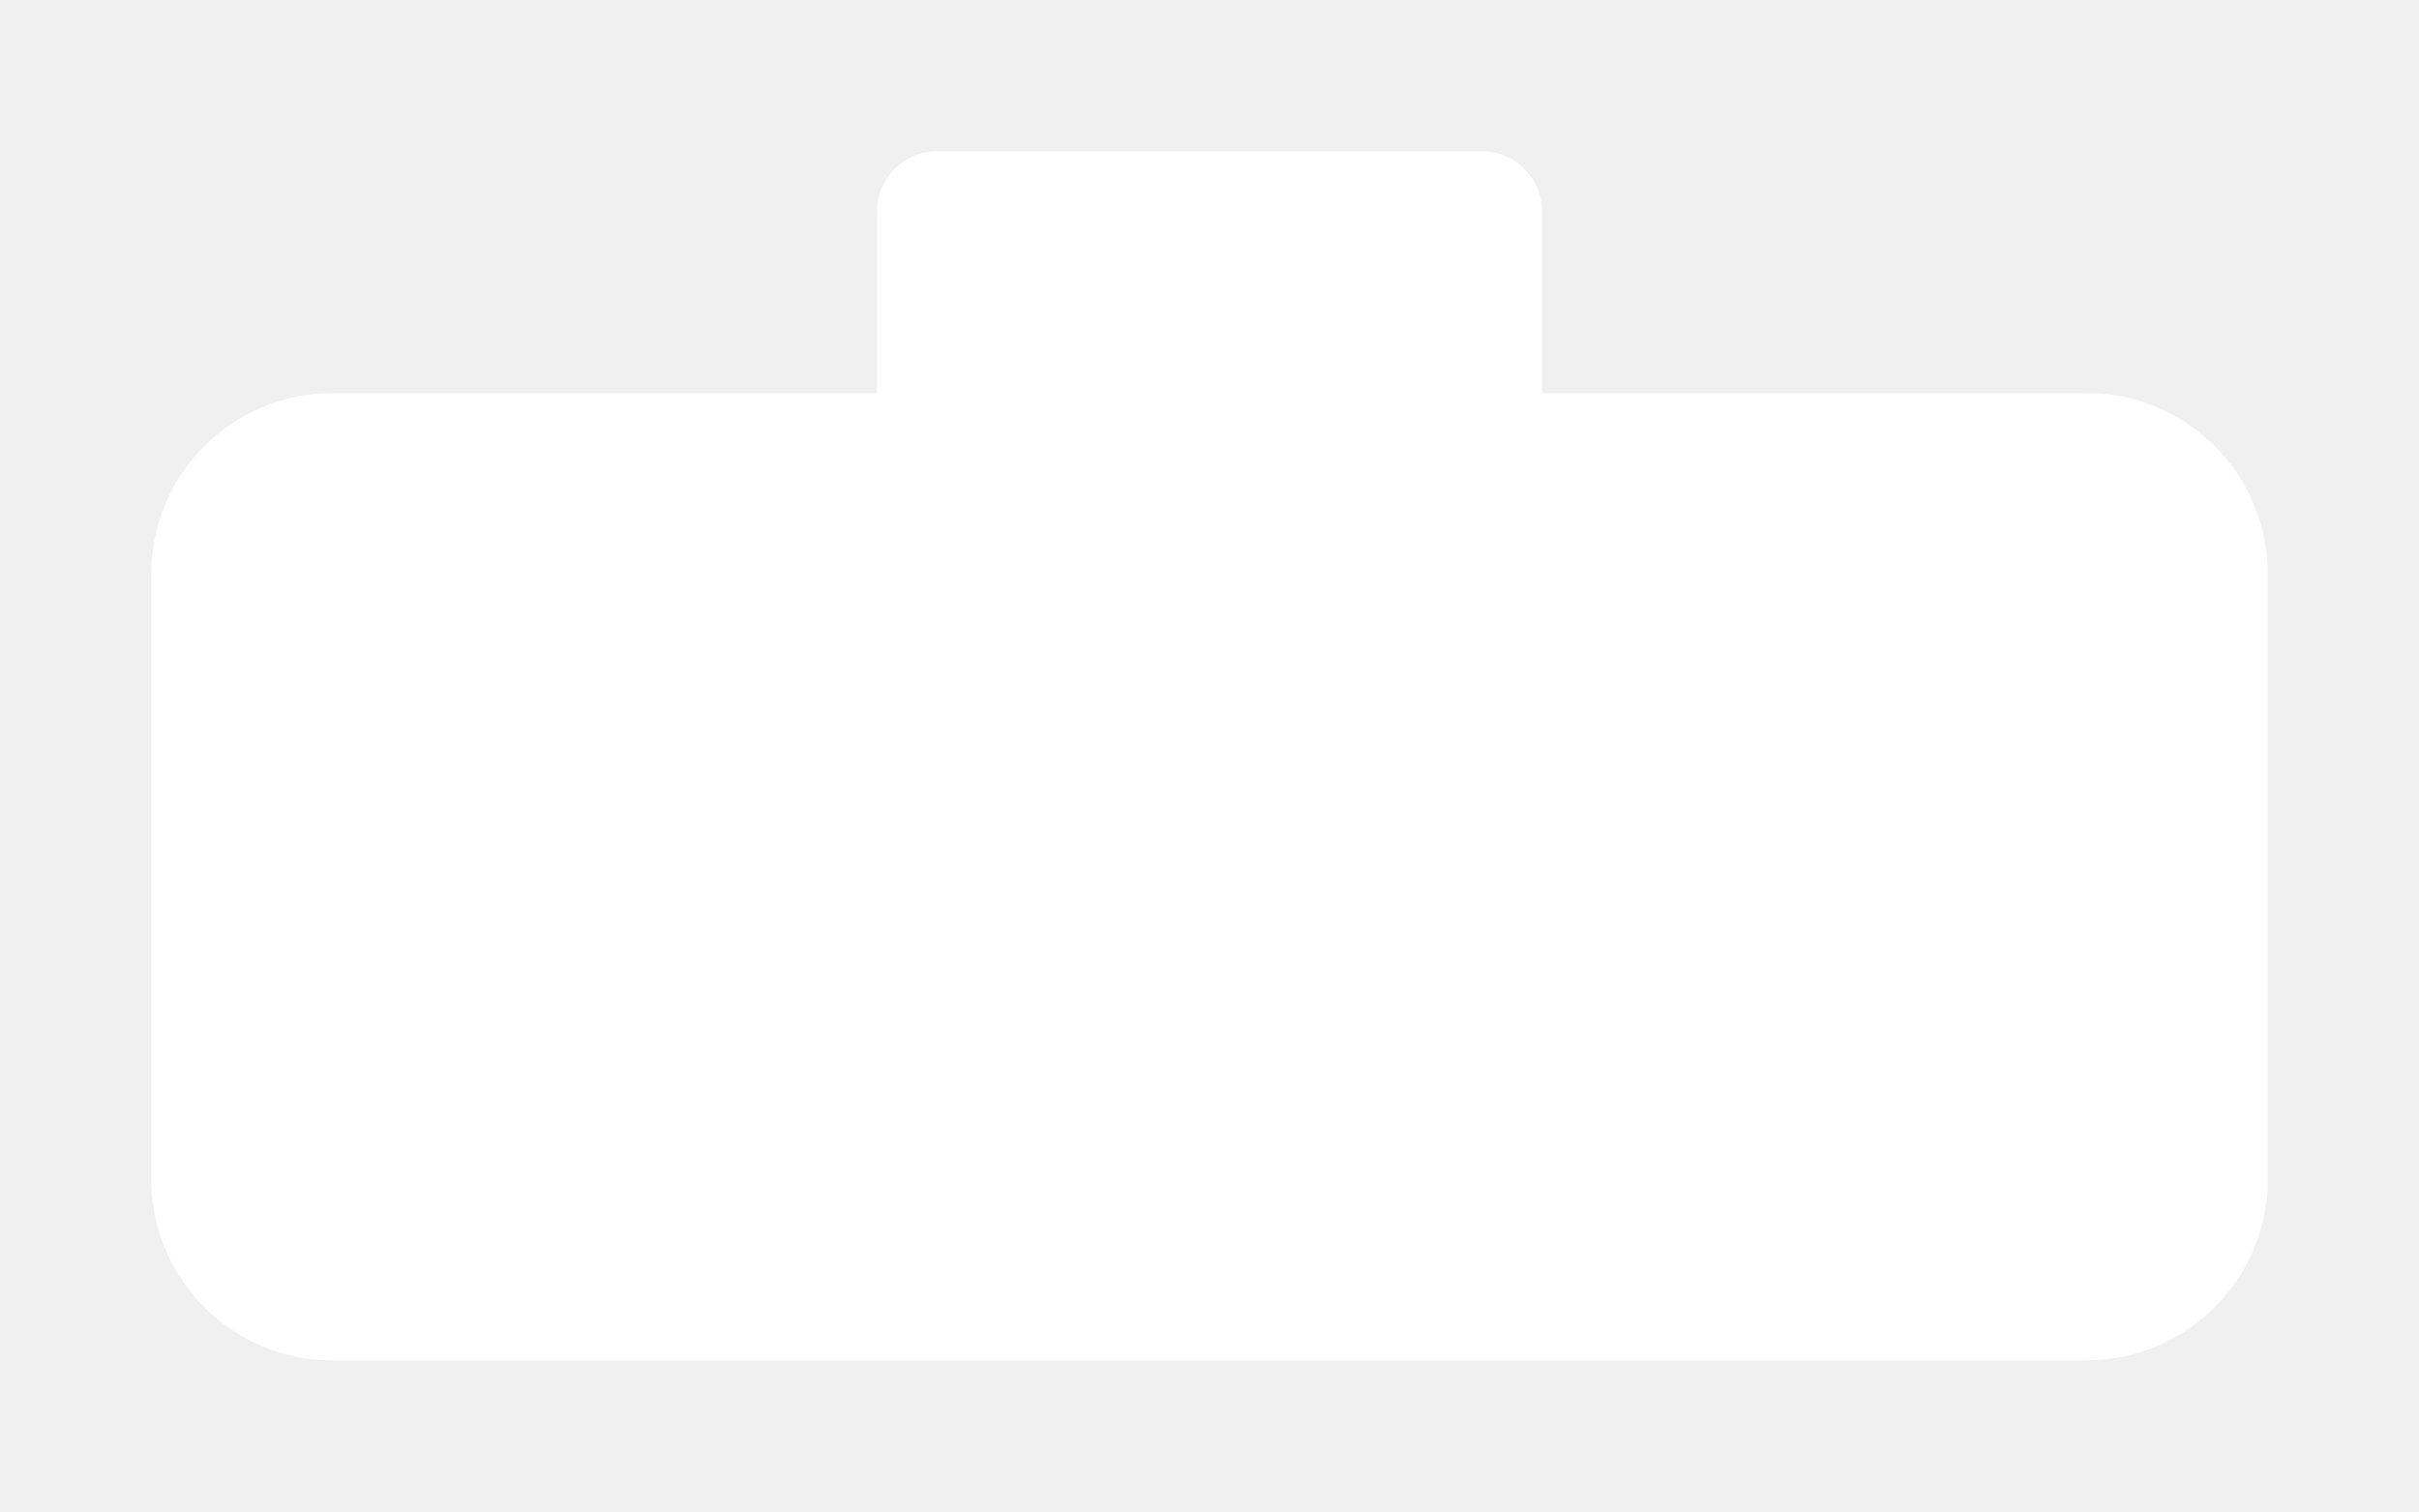
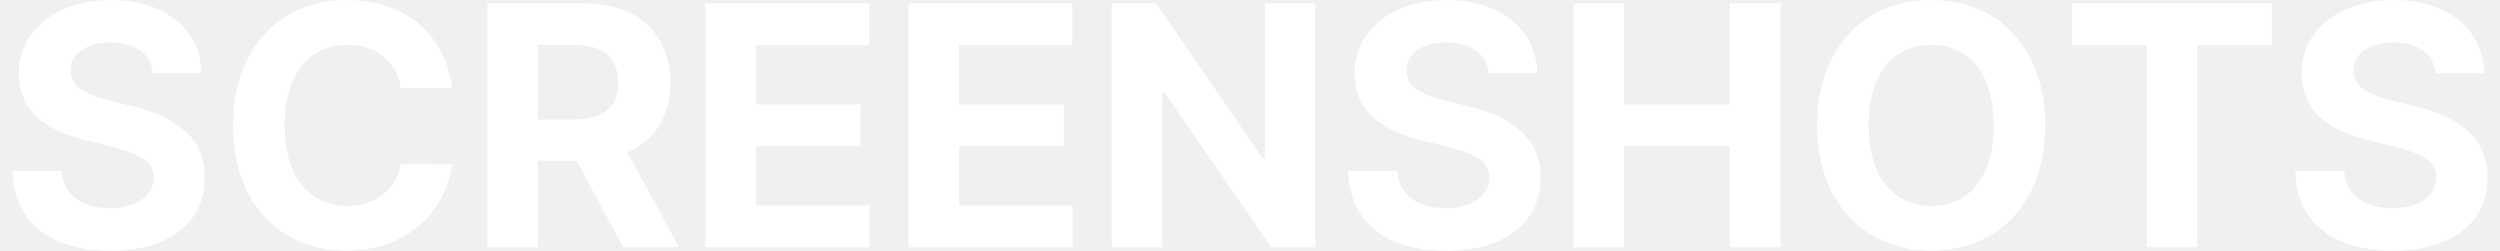
- <svg xmlns="http://www.w3.org/2000/svg" viewBox="0 0 160 100" width="160" height="100">
-   <rect x="10" y="26" width="140" height="64" rx="12" fill="#FFFFFF" />
-   <rect x="58" y="10" width="44" height="20" rx="4" fill="#FFFFFF" />
-   <circle cx="80" cy="58" r="24" fill="#FFFFFF" opacity="0.55" />
+ <svg xmlns="http://www.w3.org/2000/svg" width="14842" height="1488" viewBox="0 0 14842 1488">
+   <g fill="#FFFFFF" transform="matrix(1,0,0,-1,0,1468)">
+     <path transform="translate(0,0)" d="M658 1216Q583 1216 529.5 1194.5Q476 1173 448.0 1135.0Q420 1097 420 1048Q420 978 483.0 936.0Q546 894 652 870L782 838Q983 793 1099.5 689.5Q1216 586 1216 414Q1216 281 1149.0 183.5Q1082 86 956.0 33.0Q830 -20 656 -20Q480 -20 350.5 34.0Q221 88 149.5 193.5Q78 299 74 452H366Q373 345 450.5 288.5Q528 232 652 232Q730 232 789.0 255.0Q848 278 880.0 319.0Q912 360 912 414Q912 484 851.5 525.0Q791 566 664 598L506 636Q112 733 112 1030Q112 1160 182.5 1259.5Q253 1359 378.0 1413.5Q503 1468 660 1468Q818 1468 939.0 1413.0Q1060 1358 1127.0 1259.5Q1194 1161 1196 1034H908Q899 1120 833.0 1168.0Q767 1216 658 1216Z" />
+     <path transform="translate(1290,0)" d="M774 1202Q661 1202 576.5 1145.5Q492 1089 446.0 981.5Q400 874 400 724Q400 571 446.0 463.5Q492 356 576.0 301.0Q660 246 772 246Q897 246 982.5 312.0Q1068 378 1090 494L1394 492Q1377 355 1297.0 238.0Q1217 121 1081.0 50.5Q945 -20 768 -20Q573 -20 420.0 68.5Q267 157 180.5 325.0Q94 493 94 724Q94 954 181.5 1122.5Q269 1291 422.5 1379.5Q576 1468 768 1468Q935 1468 1070.0 1406.0Q1205 1344 1289.5 1225.5Q1374 1107 1394 944H1090Q1078 1023 1035.0 1081.5Q992 1140 925.0 1171.0Q858 1202 774 1202Z" />
+     <path transform="translate(2772,0)" d="M122 1448H690Q853 1448 969.5 1390.0Q1086 1332 1147.0 1225.5Q1208 1119 1208 976Q1208 828 1142.0 722.0Q1076 616 952 563L1260 0H928L651 514H422V0H122ZM634 758Q898 758 898 976Q898 1087 832.0 1144.5Q766 1202 634 1202H422V758Z" />
+     <path transform="translate(4066,0)" d="M122 1448H1094V1200H422V848H1044V600H422V248H1096V0H122Z" />
+     <path transform="translate(5272,0)" d="M122 1448H1094V1200H422V848H1044V600H422V248H1096V0H122Z" />
+     <path transform="translate(6478,0)" d="M1330 0H1070L434 920H422V0H122V1448H386L1018 528H1032V1448H1330Z" />
+     <path transform="translate(7930,0)" d="M658 1216Q583 1216 529.5 1194.5Q476 1173 448.0 1135.0Q420 1097 420 1048Q420 978 483.0 936.0Q546 894 652 870L782 838Q983 793 1099.5 689.5Q1216 586 1216 414Q1216 281 1149.0 183.5Q1082 86 956.0 33.0Q830 -20 656 -20Q480 -20 350.5 34.0Q221 88 149.5 193.5Q78 299 74 452H366Q373 345 450.5 288.5Q528 232 652 232Q730 232 789.0 255.0Q848 278 880.0 319.0Q912 360 912 414Q912 484 851.5 525.0Q791 566 664 598L506 636Q112 733 112 1030Q112 1160 182.5 1259.5Q253 1359 378.0 1413.5Q503 1468 660 1468Q818 1468 939.0 1413.0Q1060 1358 1127.0 1259.5Q1194 1161 1196 1034H908Q899 1120 833.0 1168.0Q767 1216 658 1216Z" />
+     <path transform="translate(9220,0)" d="M122 1448H422V848H1050V1448H1352V0H1050V600H422V0H122Z" />
+     <path transform="translate(10694,0)" d="M772 -20Q578 -20 424.0 69.0Q270 158 182.0 326.5Q94 495 94 724Q94 954 182.0 1122.5Q270 1291 424.0 1379.5Q578 1468 772 1468Q965 1468 1118.5 1379.5Q1272 1291 1360.0 1122.5Q1448 954 1448 724Q1448 494 1360.0 325.5Q1272 157 1118.5 68.5Q965 -20 772 -20ZM772 1202Q659 1202 575.5 1146.5Q492 1091 446.0 983.5Q400 876 400 724Q400 572 446.0 464.5Q492 357 575.5 301.5Q659 246 772 246Q885 246 968.0 301.5Q1051 357 1096.5 464.0Q1142 571 1142 724Q1142 877 1096.5 984.0Q1051 1091 968.0 1146.5Q885 1202 772 1202Z" />
+     <path transform="translate(12236,0)" d="M66 1448H1252V1200H808V0H510V1200H66Z" />
+     <path transform="translate(13552,0)" d="M658 1216Q583 1216 529.5 1194.5Q476 1173 448.0 1135.0Q420 1097 420 1048Q420 978 483.0 936.0Q546 894 652 870L782 838Q983 793 1099.5 689.5Q1216 586 1216 414Q1216 281 1149.0 183.5Q1082 86 956.0 33.0Q830 -20 656 -20Q480 -20 350.5 34.0Q221 88 149.5 193.5Q78 299 74 452H366Q373 345 450.5 288.5Q528 232 652 232Q730 232 789.0 255.0Q848 278 880.0 319.0Q912 360 912 414Q912 484 851.5 525.0Q791 566 664 598L506 636Q112 733 112 1030Q112 1160 182.5 1259.5Q253 1359 378.0 1413.5Q503 1468 660 1468Q818 1468 939.0 1413.0Q1060 1358 1127.0 1259.5Q1194 1161 1196 1034H908Q899 1120 833.0 1168.0Q767 1216 658 1216Z" />
+   </g>
</svg>
